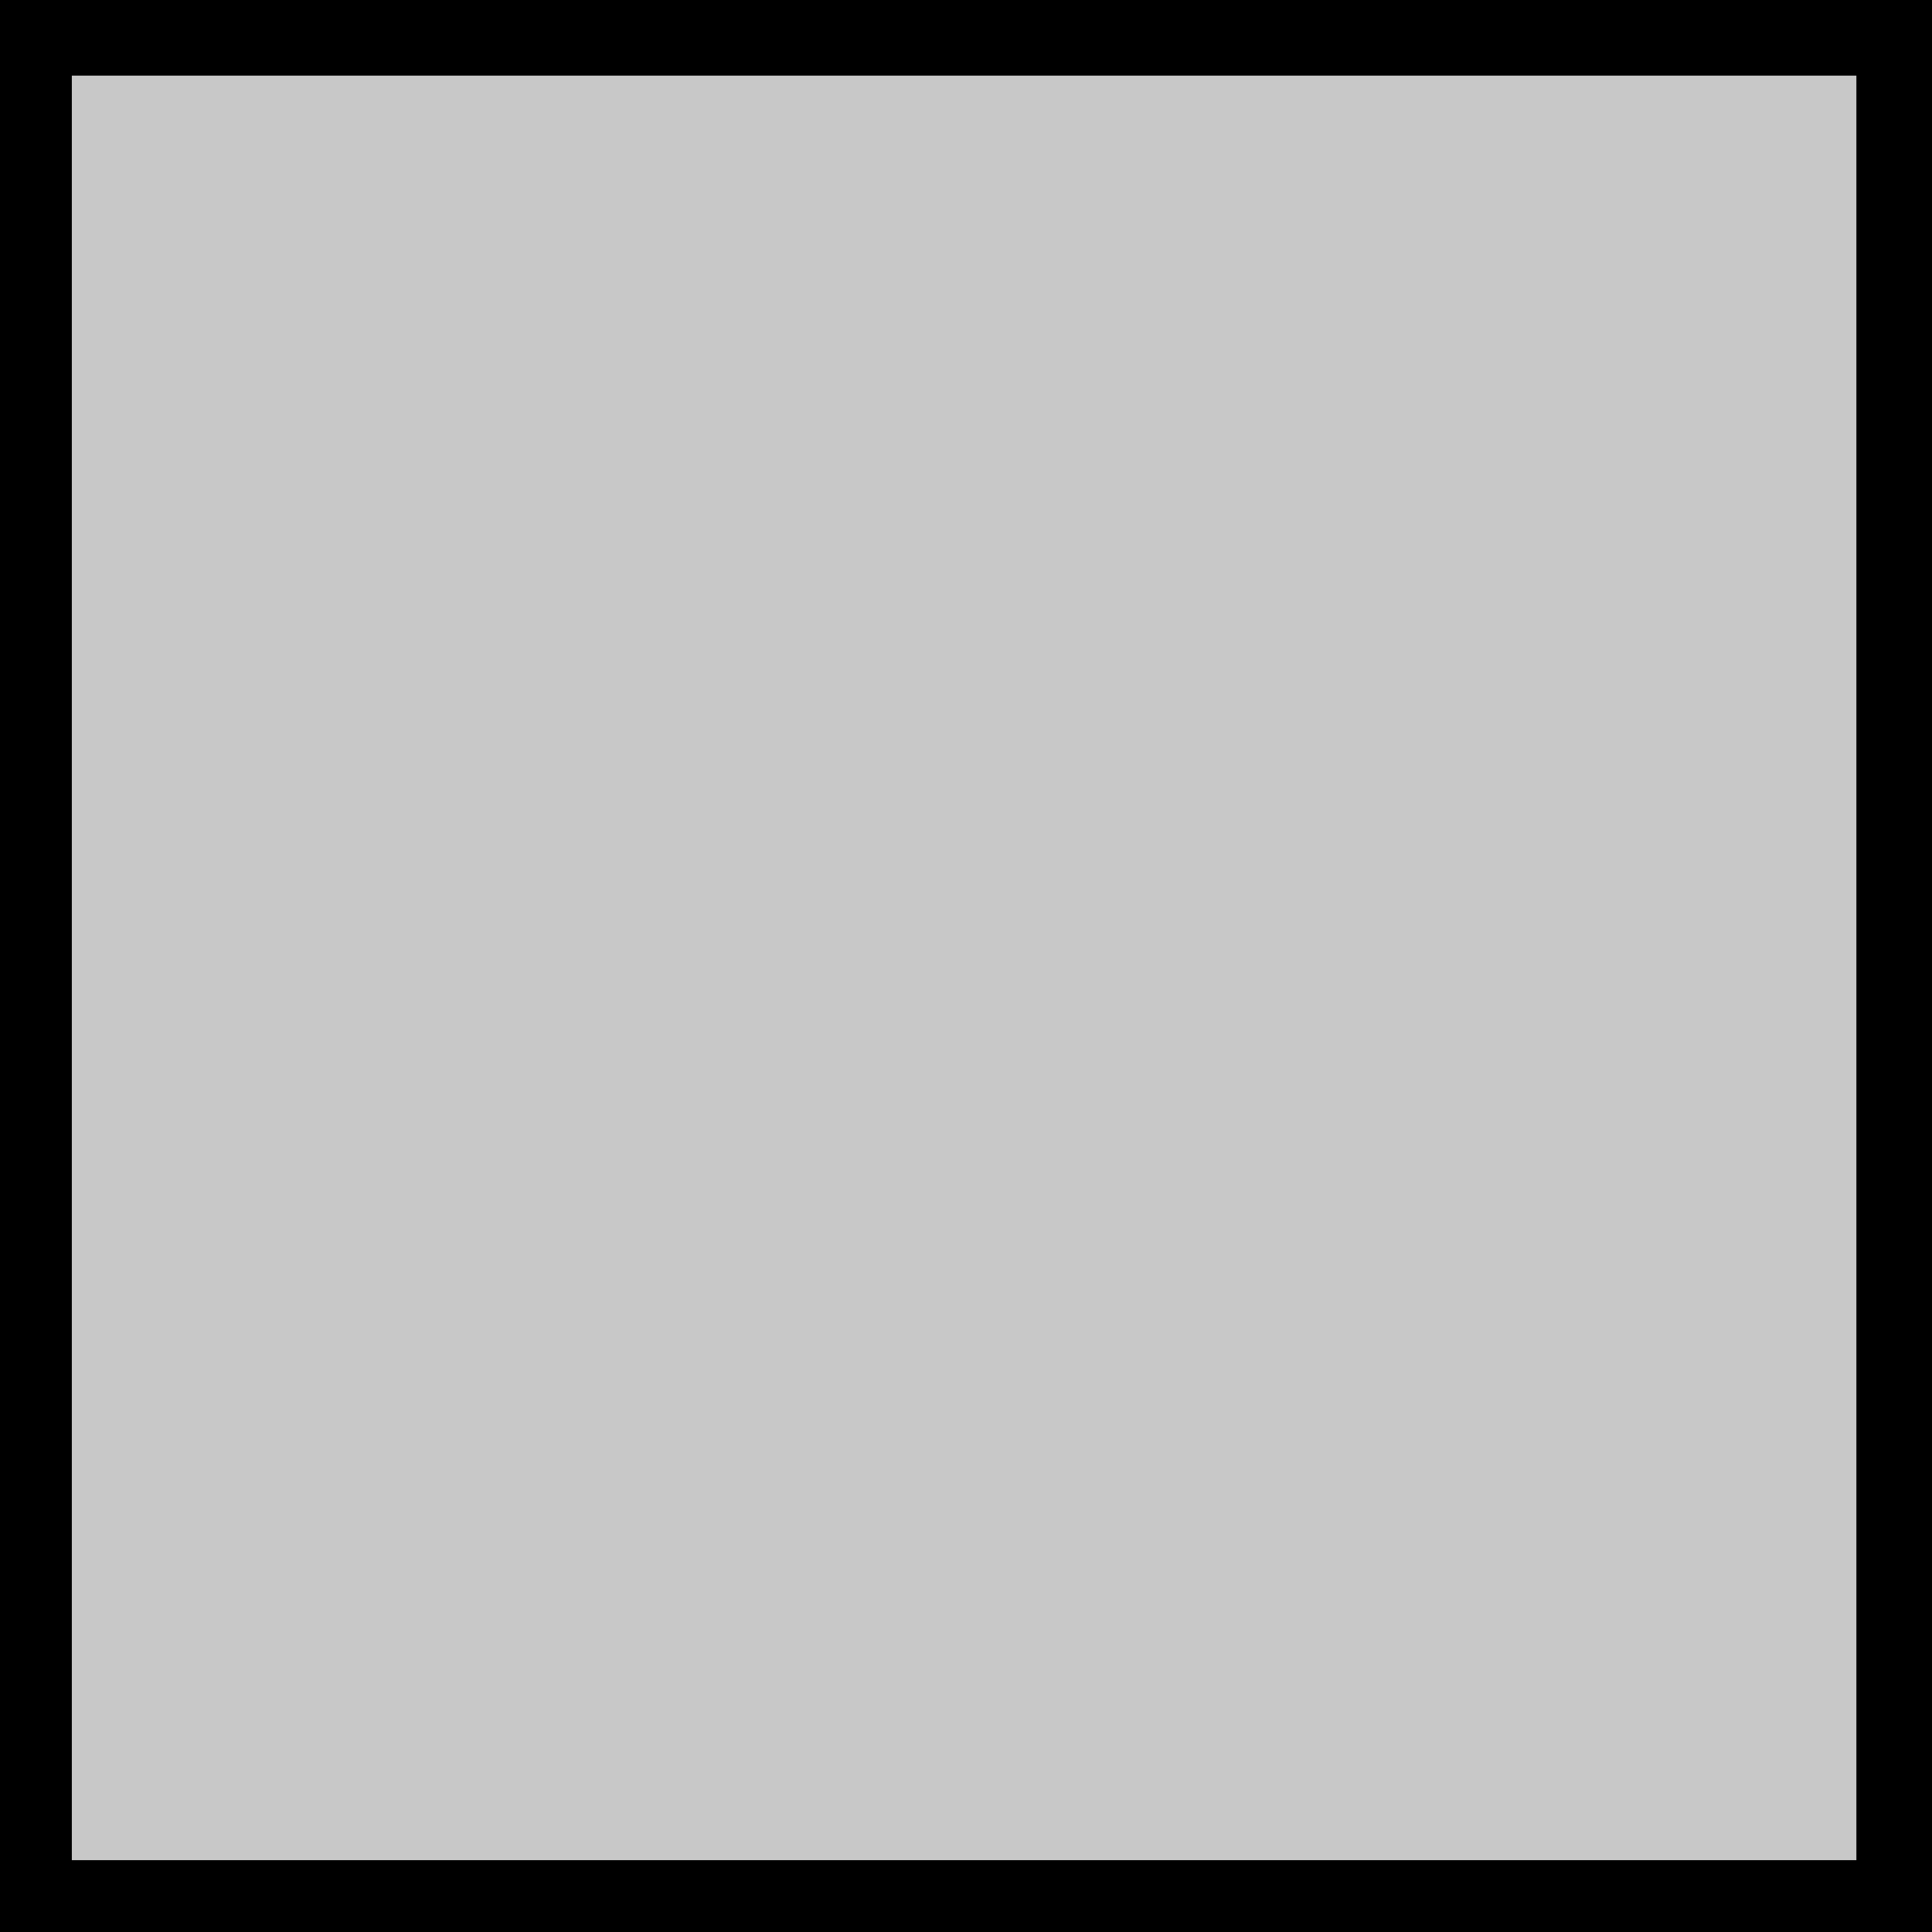
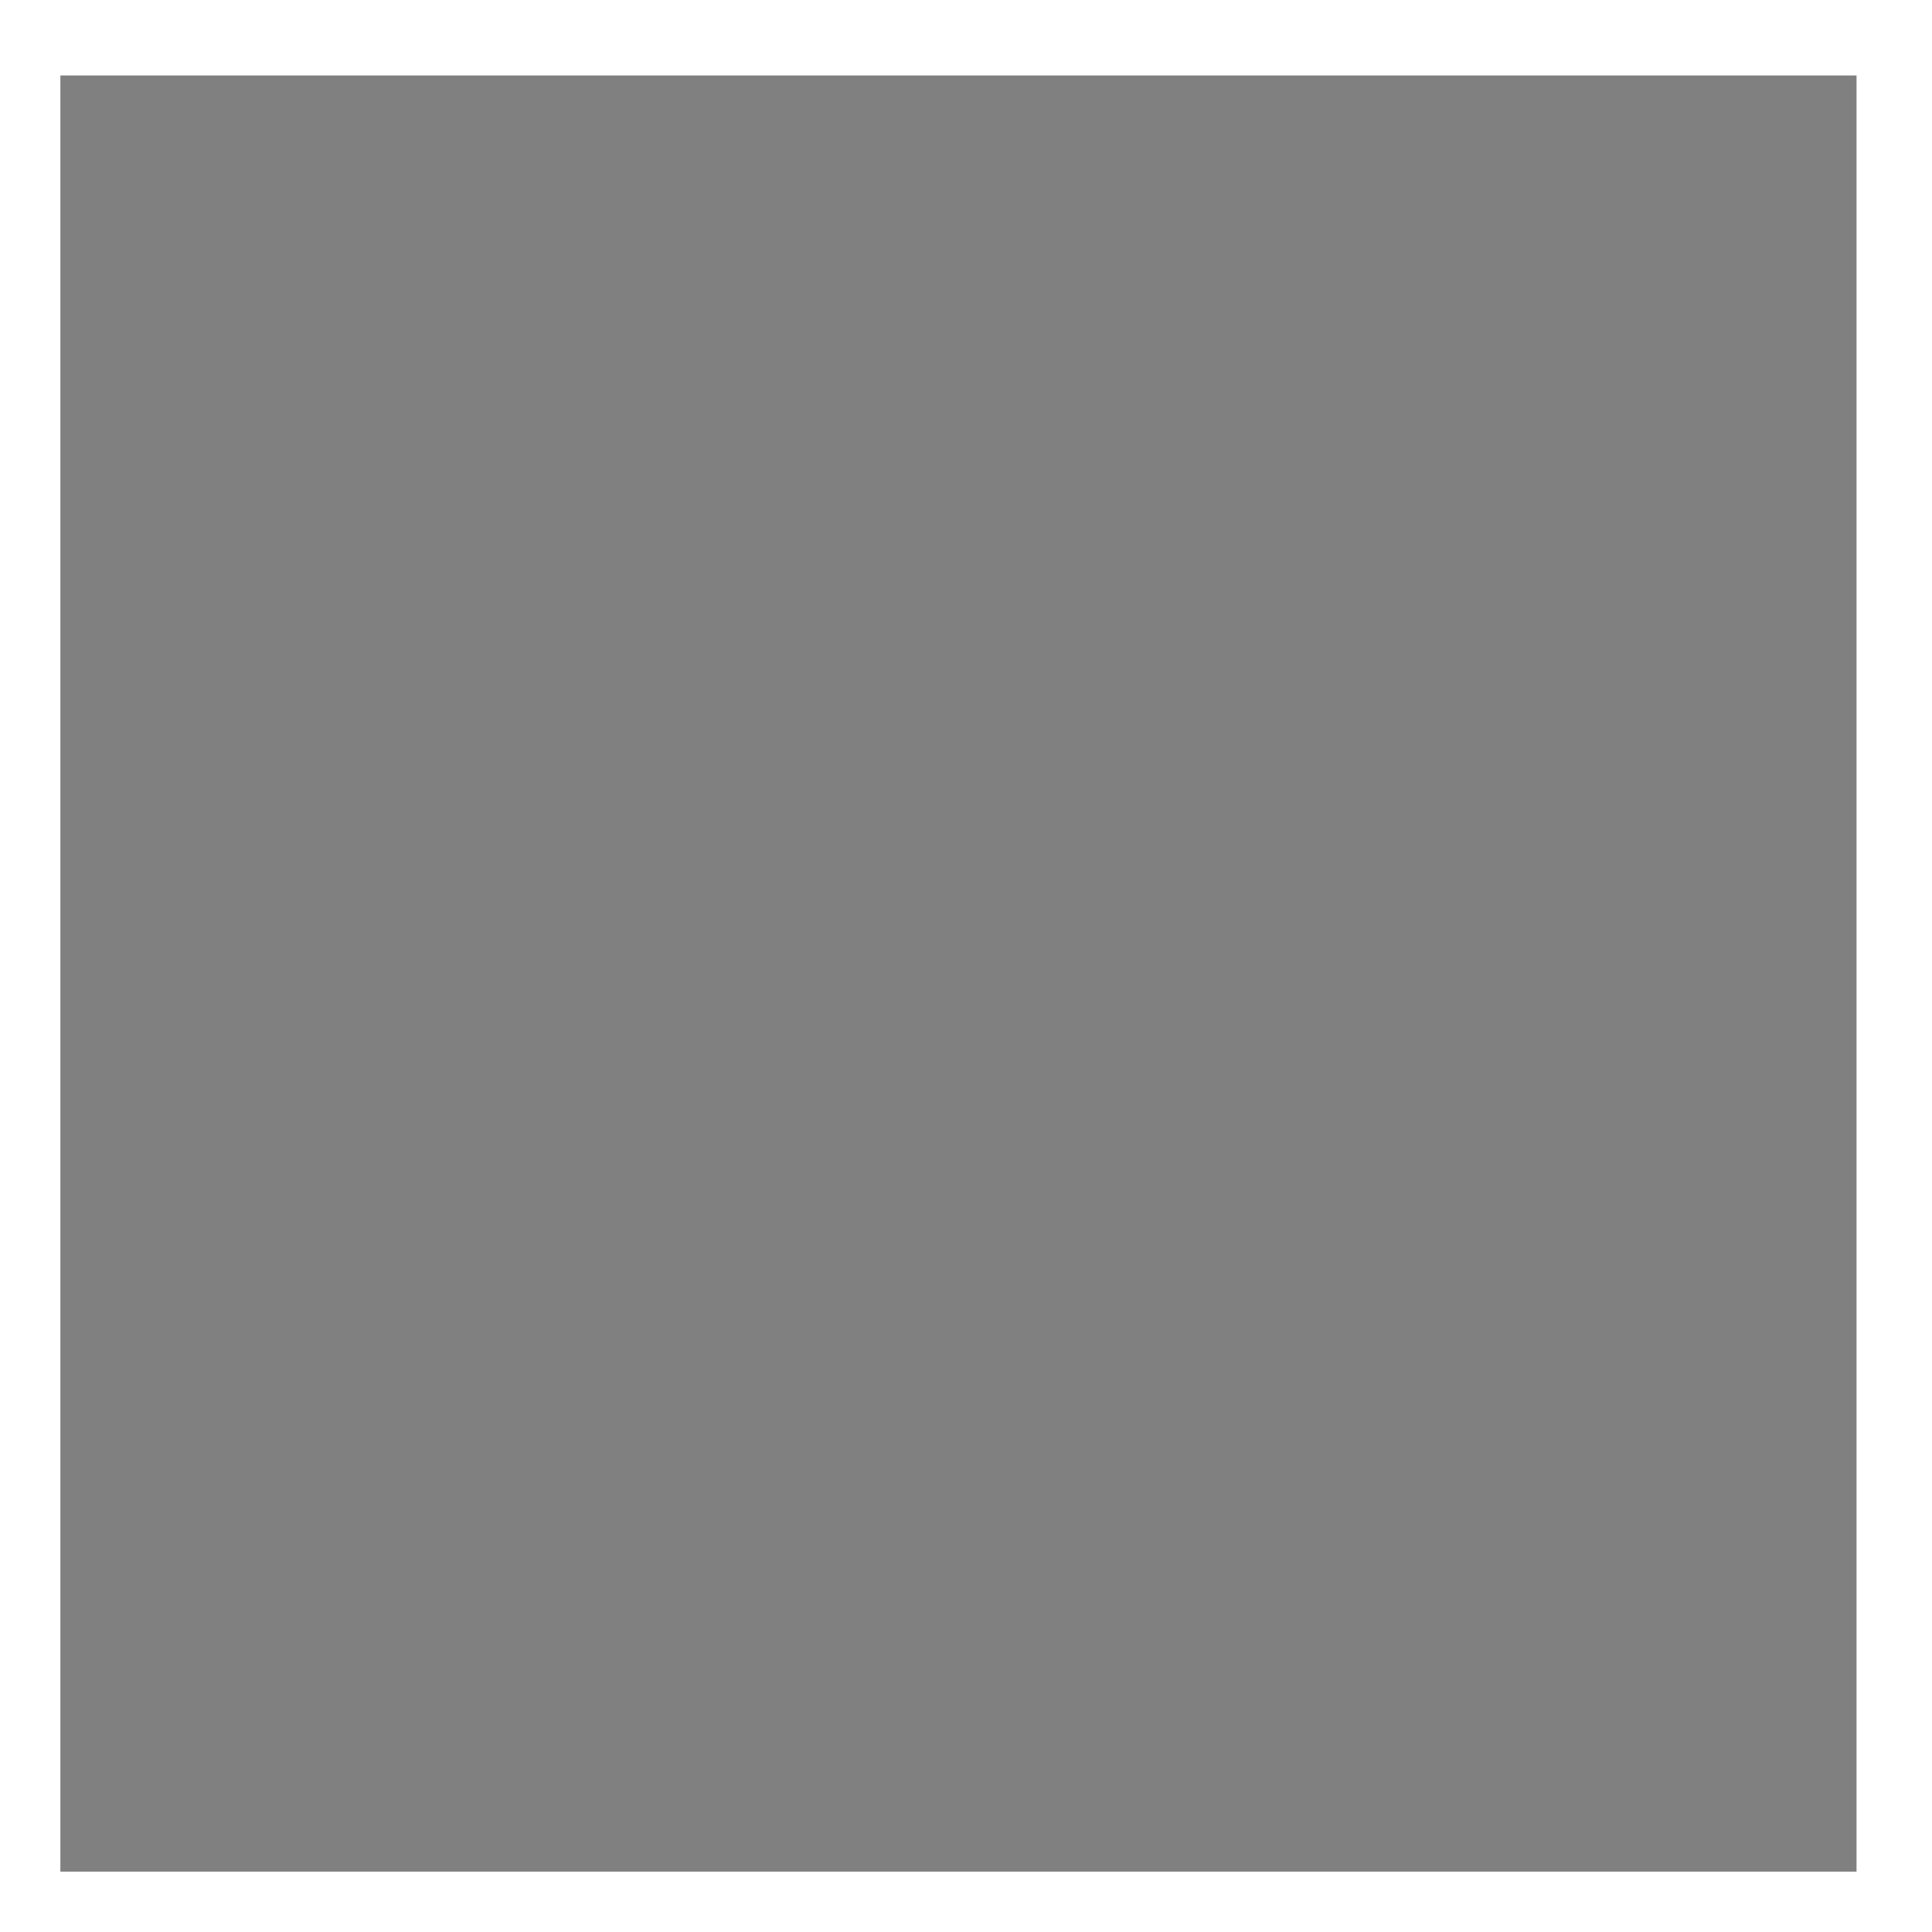
- <svg xmlns="http://www.w3.org/2000/svg" version="1.1" x="0px" y="0px" width="511px" height="511px" viewBox="0 0 511 511" style="enable-background:new 0 0 511 511;" xml:space="preserve">
-   <g id="Constant">
-     <g>
-       <rect x="9" y="10" style="fill:#C8C8C8;" width="492" height="492" />
-       <path d="M491,20v472H19V20H491 M511,0H-1v512h512V0L511,0z" />
-     </g>
+ <svg xmlns="http://www.w3.org/2000/svg" width="100%" height="100%" viewBox="0 0 128 128" version="1.1" xml:space="preserve" style="fill-rule:evenodd;clip-rule:evenodd;stroke-linejoin:round;stroke-miterlimit:1.414;">
+   <g id="Im Constant">
+     <rect x="4" y="5" width="119" height="119" style="fill:#808080;fill-rule:nonzero;" />
  </g>
-   <g id="Layer_1">
- </g>
</svg>
